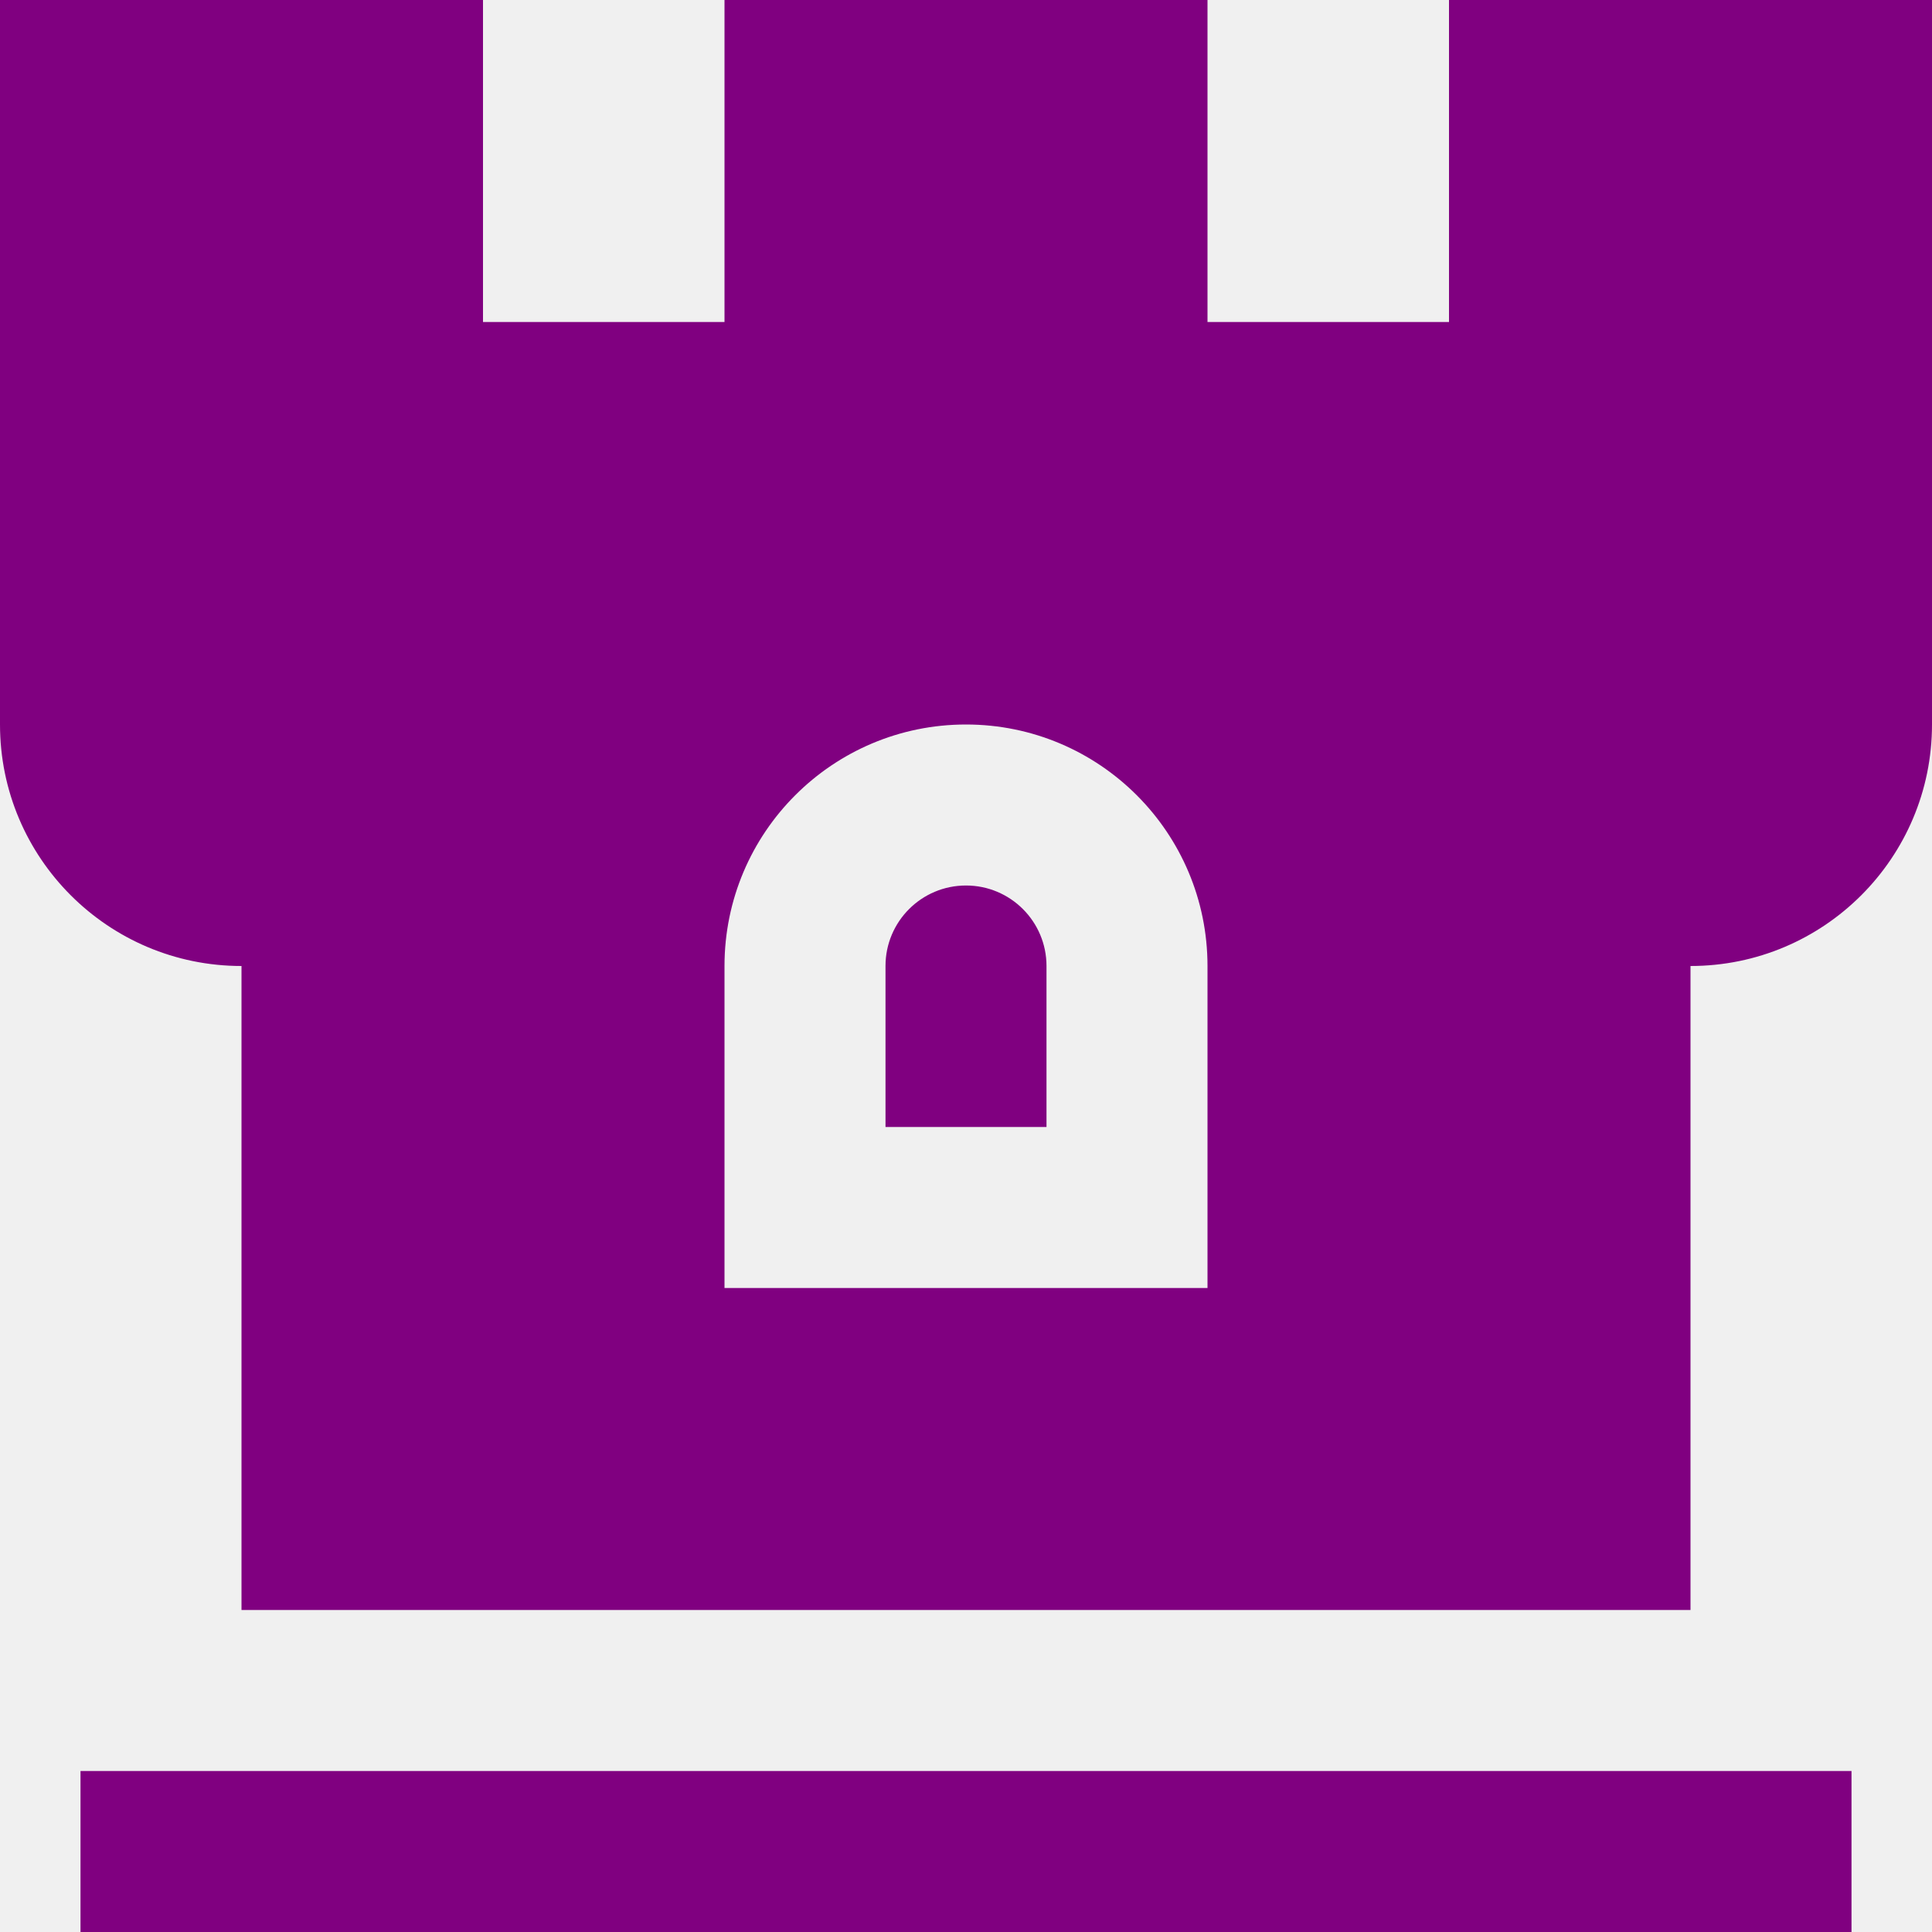
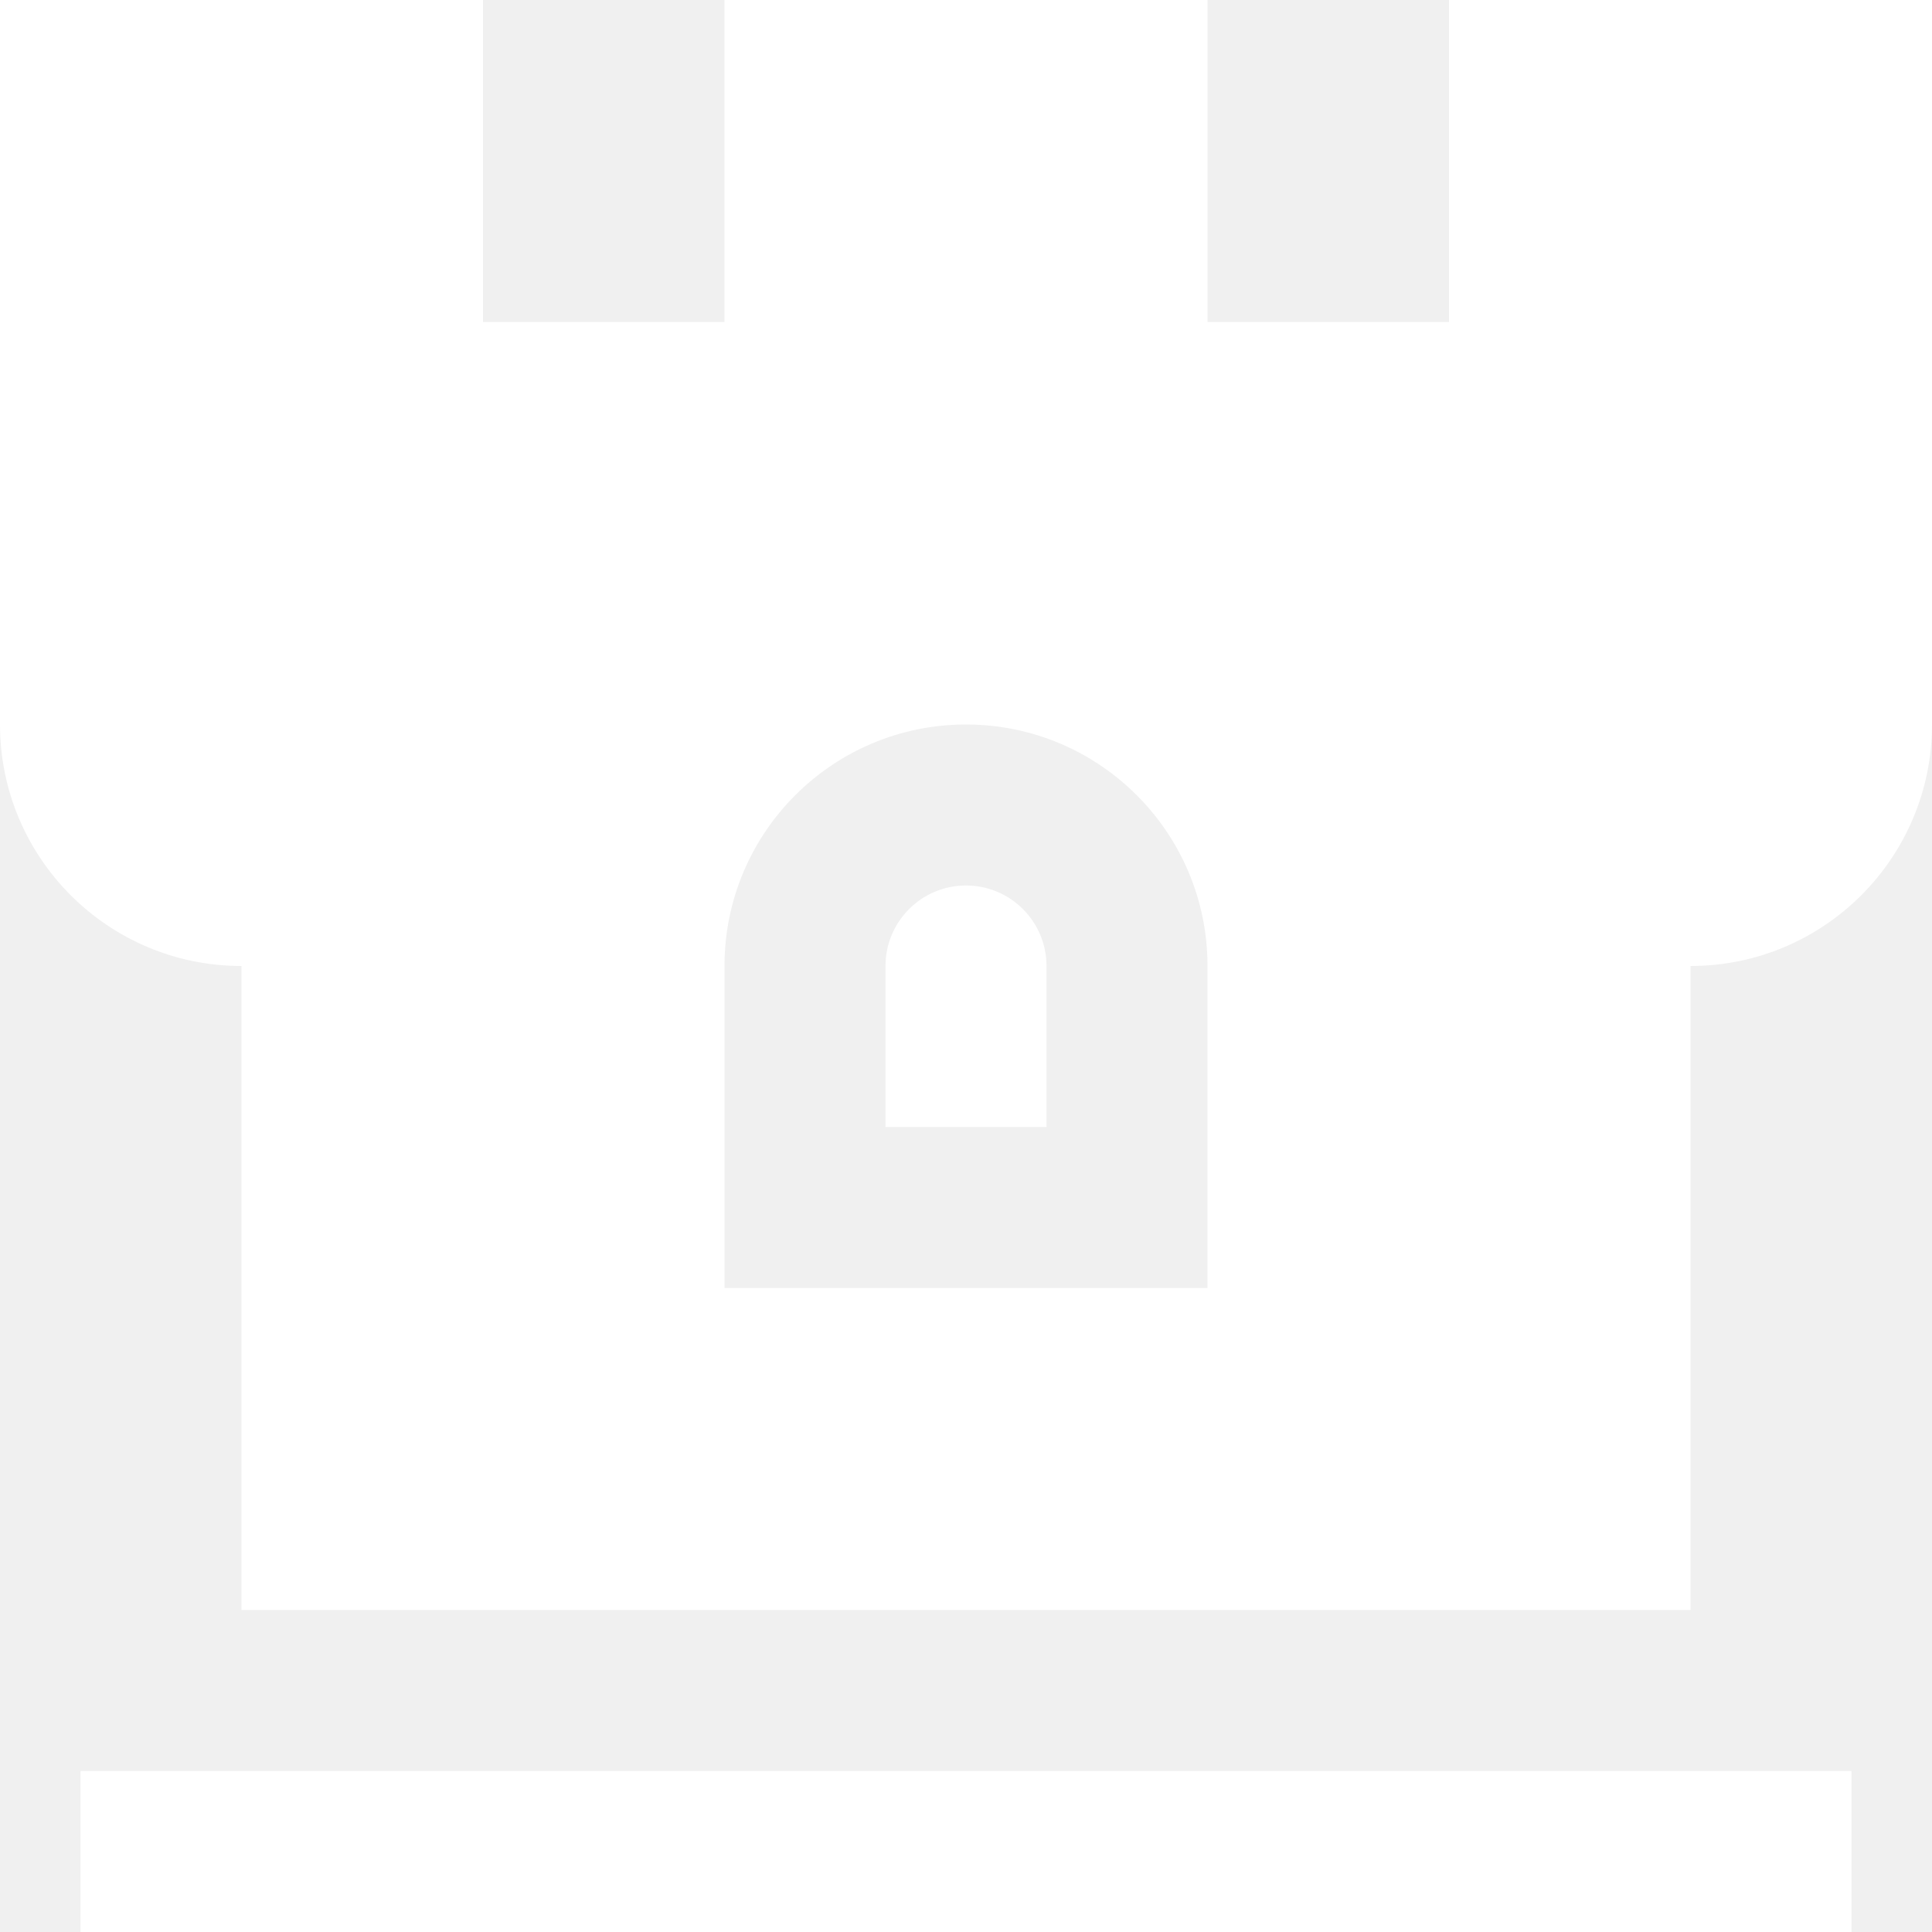
<svg xmlns="http://www.w3.org/2000/svg" id="Layer_1" data-name="Layer 1" viewBox="0 0 24 24" width="512" height="512">
-   <path d="M13,12v2H11V12a1,1,0,0,1,2,0ZM0,9V0H6V4H9V0h6V4h3V0h6V9a3,3,0,0,1-3,3v8H3V12A3,3,0,0,1,0,9Zm9,7h6V12a3,3,0,0,0-6,0ZM1,22v2H23V22Z" fill="purple" />
+   <path d="M13,12v2H11V12a1,1,0,0,1,2,0ZM0,9V0H6V4H9V0h6V4h3V0h6V9a3,3,0,0,1-3,3v8H3V12A3,3,0,0,1,0,9Zm9,7h6V12a3,3,0,0,0-6,0ZM1,22v2H23V22Z" fill="#ffffff" />
</svg>
